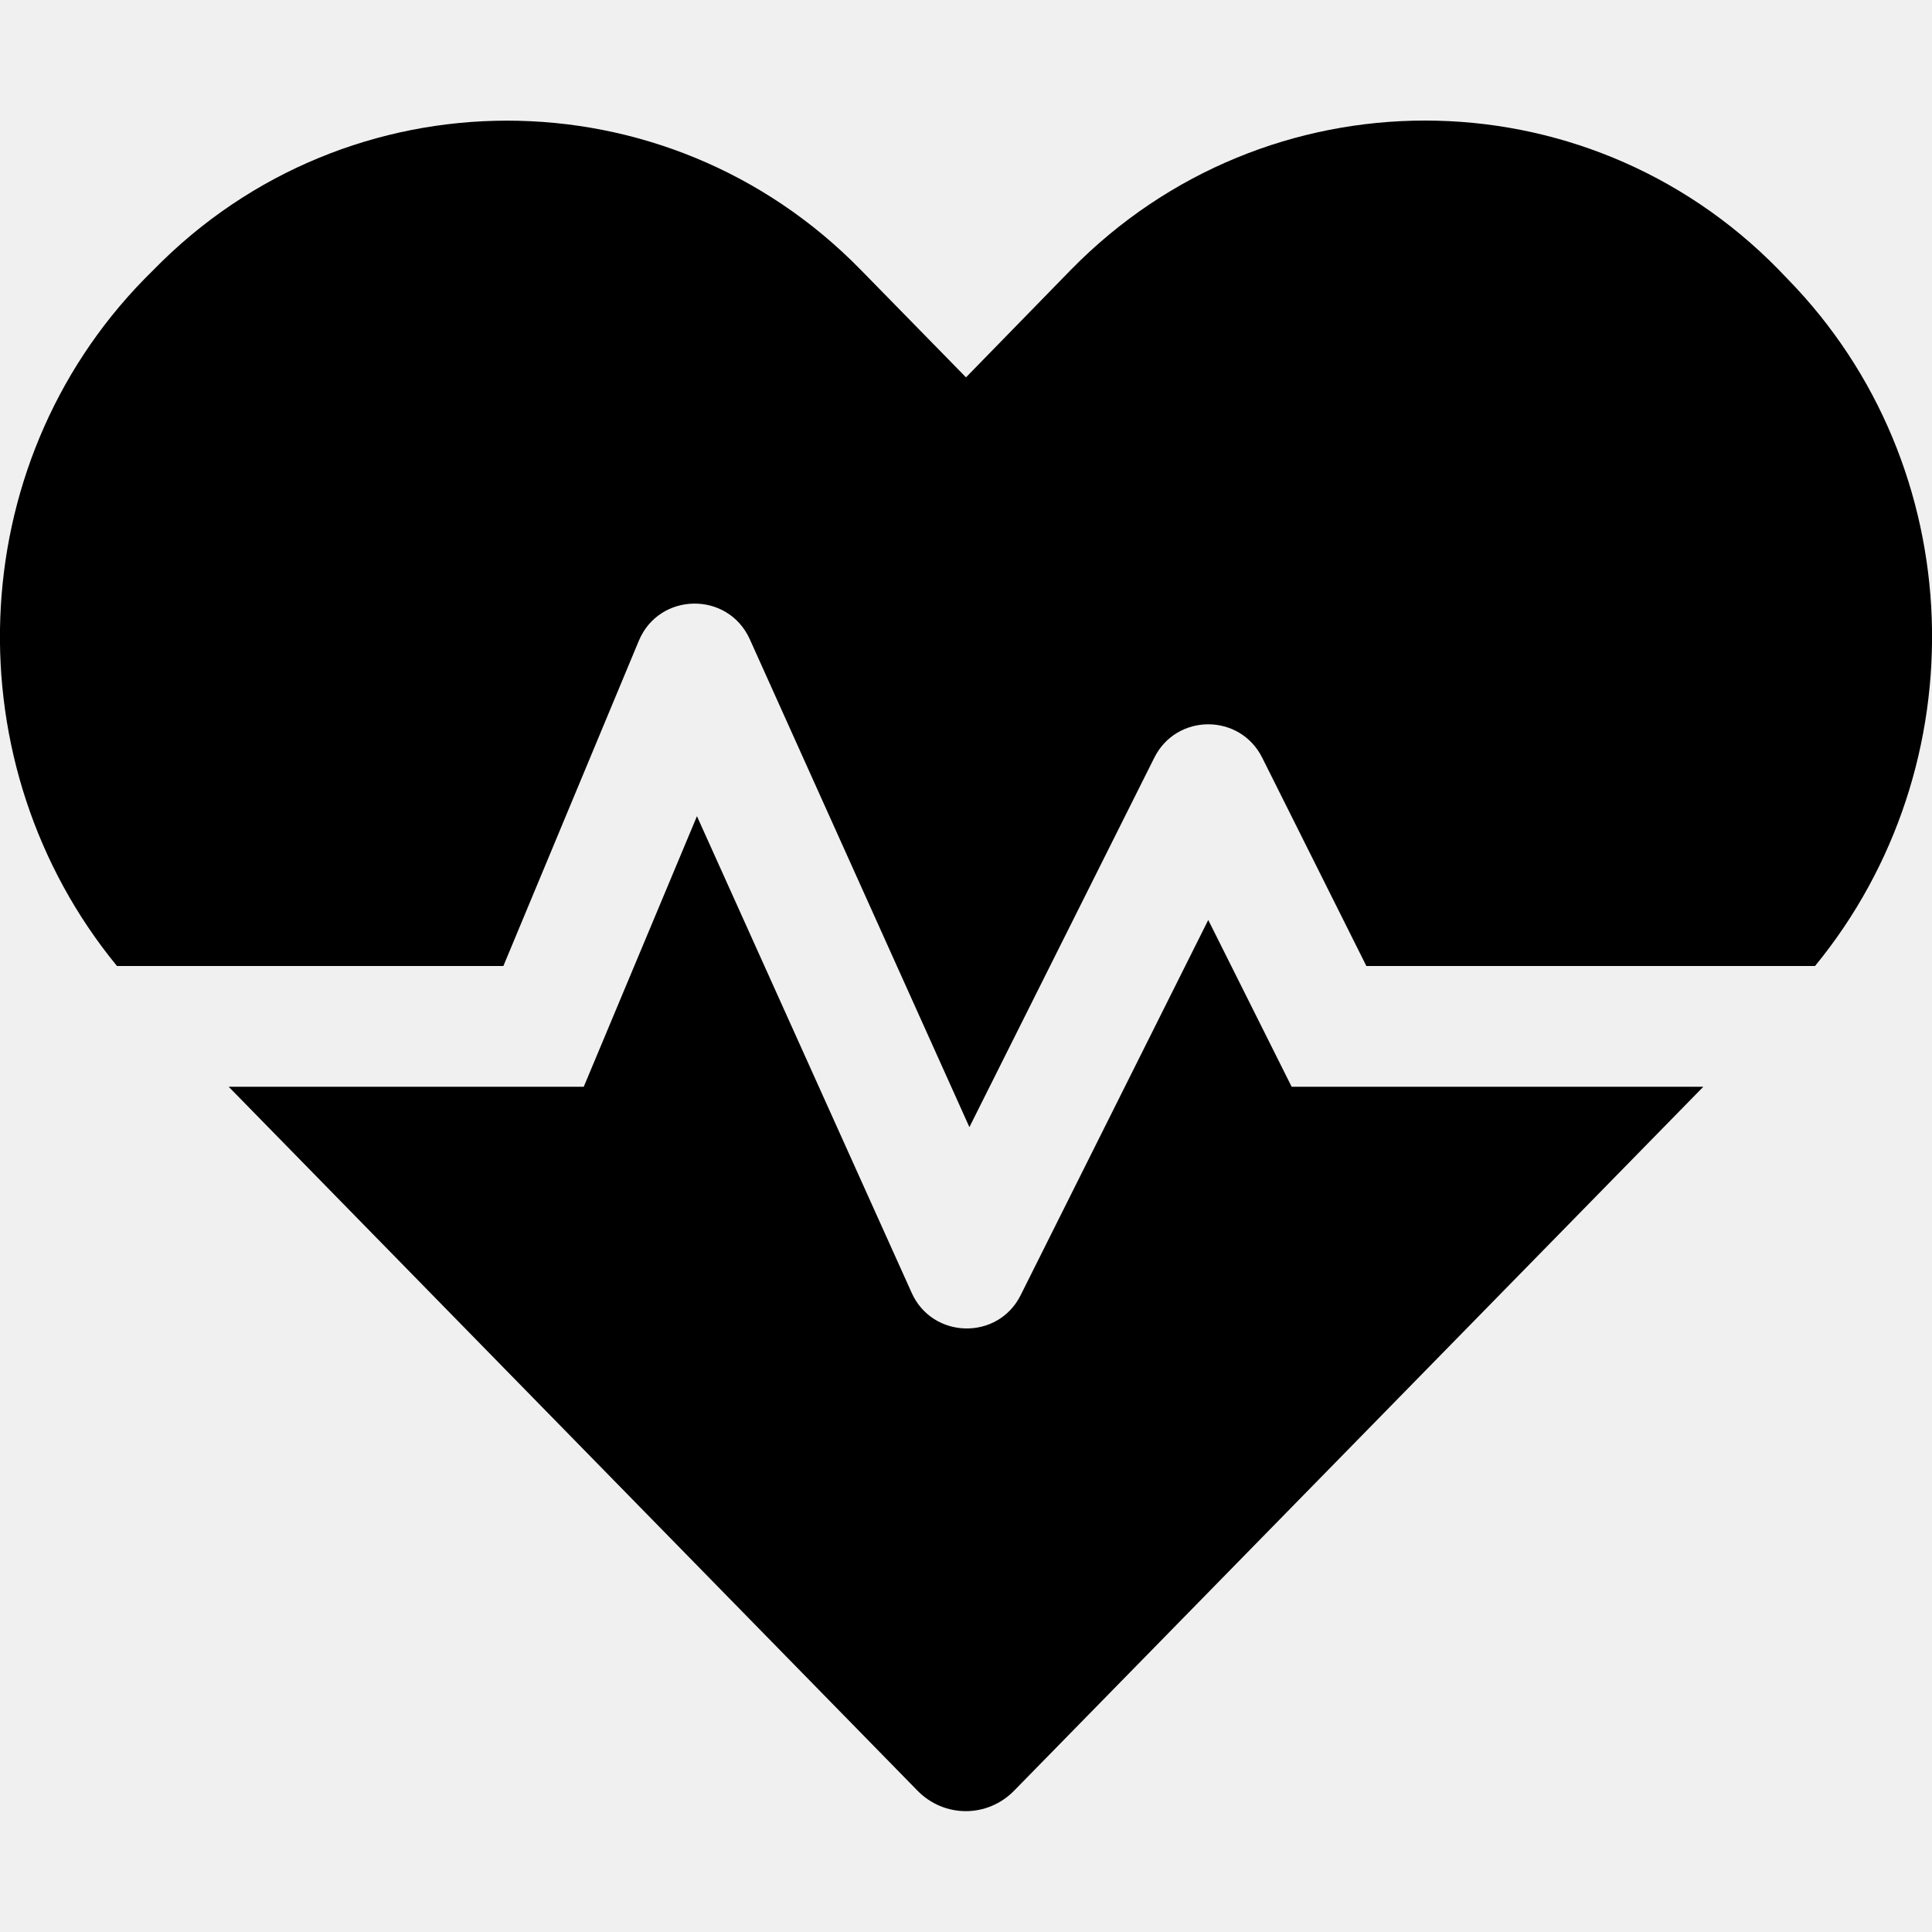
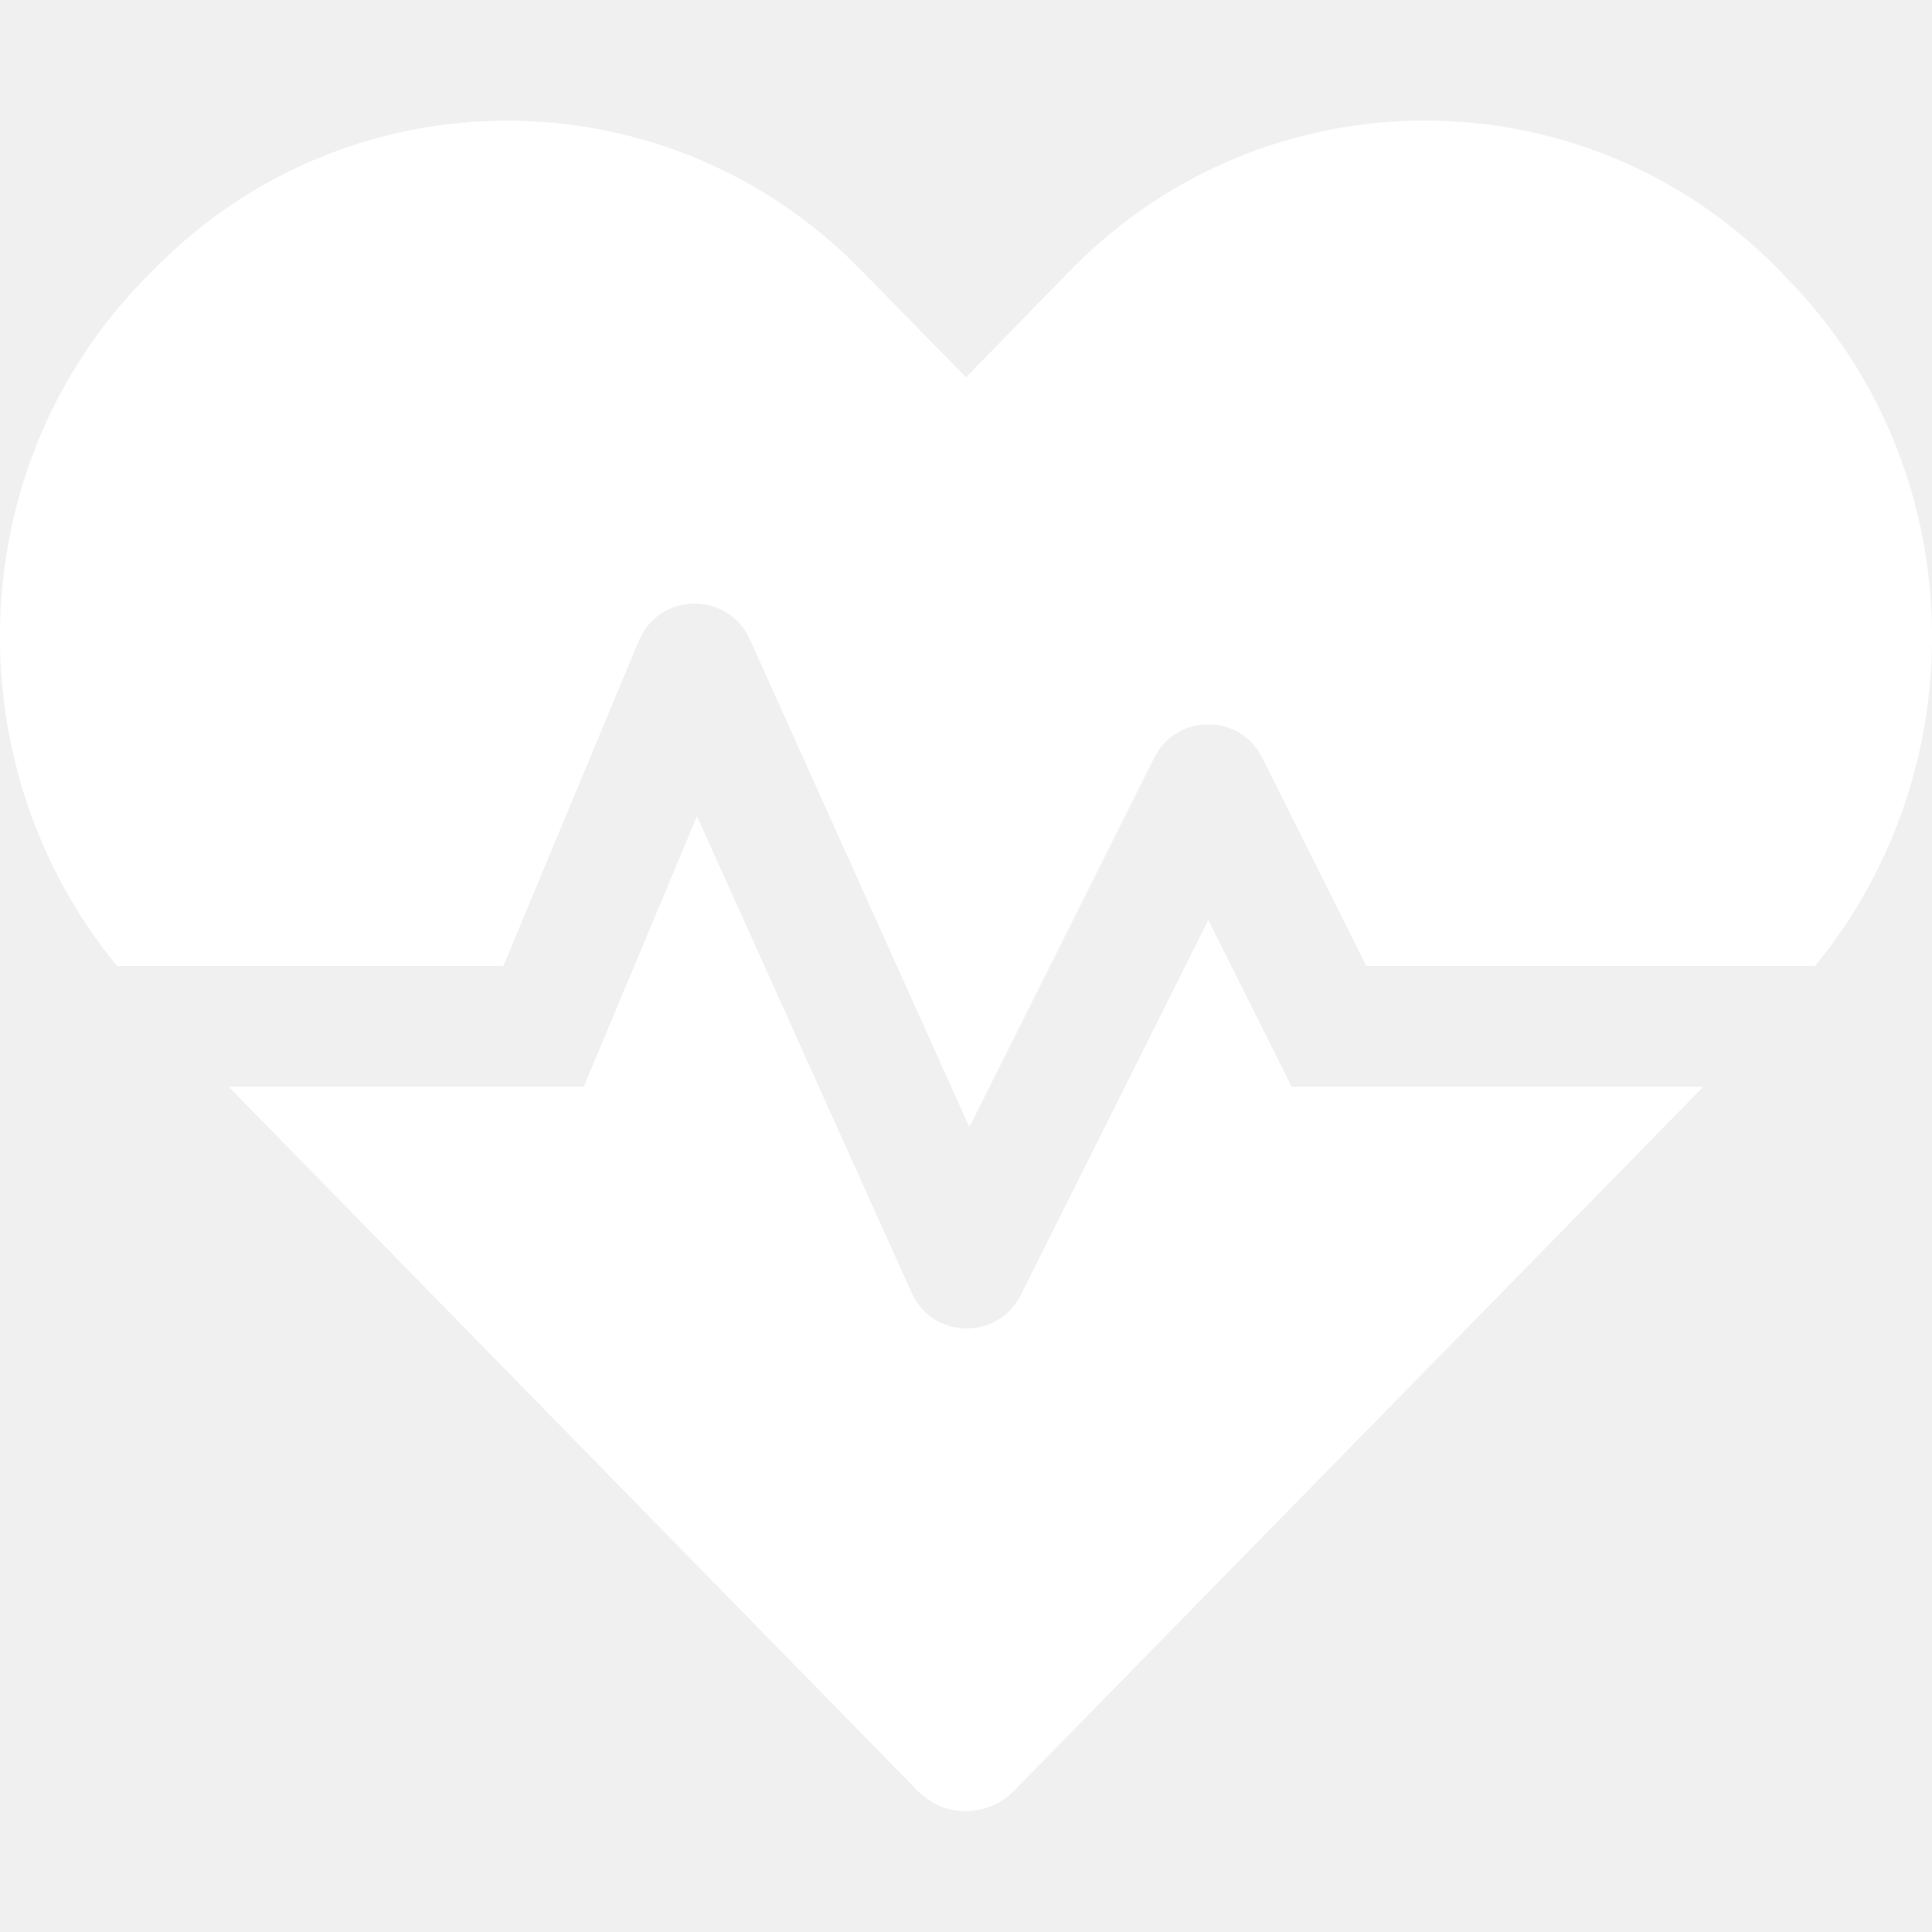
- <svg xmlns="http://www.w3.org/2000/svg" viewBox="0 0 512 512">
-   <path d="M320.2 243.8l-49.7 99.4c-6 12.1-23.4 11.7-28.9-.6l-56.9-126.3-30 71.7H60.6l182.5 186.5c7.1 7.3 18.6 7.3 25.7 0L451.4 288H342.3l-22.1-44.2zM473.7 73.9l-2.4-2.5c-51.5-52.6-135.8-52.6-187.4 0L256 100l-27.9-28.5c-51.5-52.7-135.9-52.7-187.4 0l-2.4 2.4C-10.4 123.7-12.5 203 31 256h102.4l35.9-86.2c5.4-12.9 23.6-13.2 29.4-.4l58.2 129.3 49-97.9c5.9-11.8 22.7-11.8 28.6 0l27.6 55.2H481c43.5-53 41.4-132.3-7.3-182.1z" />
+ <svg xmlns="http://www.w3.org/2000/svg" viewBox="0 0 512 512" version="1.1" id="svg4">
+   <defs id="defs8" />
+   <path d="M320.2 243.8l-49.7 99.4c-6 12.1-23.4 11.7-28.9-.6l-56.9-126.3-30 71.7H60.6l182.5 186.5c7.1 7.3 18.6 7.3 25.7 0L451.4 288H342.3l-22.1-44.2zM473.7 73.9l-2.4-2.5c-51.5-52.6-135.8-52.6-187.4 0L256 100l-27.9-28.5c-51.5-52.7-135.9-52.7-187.4 0l-2.4 2.4C-10.4 123.7-12.5 203 31 256h102.4l35.9-86.2c5.4-12.9 23.6-13.2 29.4-.4l58.2 129.3 49-97.9c5.9-11.8 22.7-11.8 28.6 0l27.6 55.2H481c43.5-53 41.4-132.3-7.3-182.1z" id="path2" style="fill:#ffffff" />
</svg>
